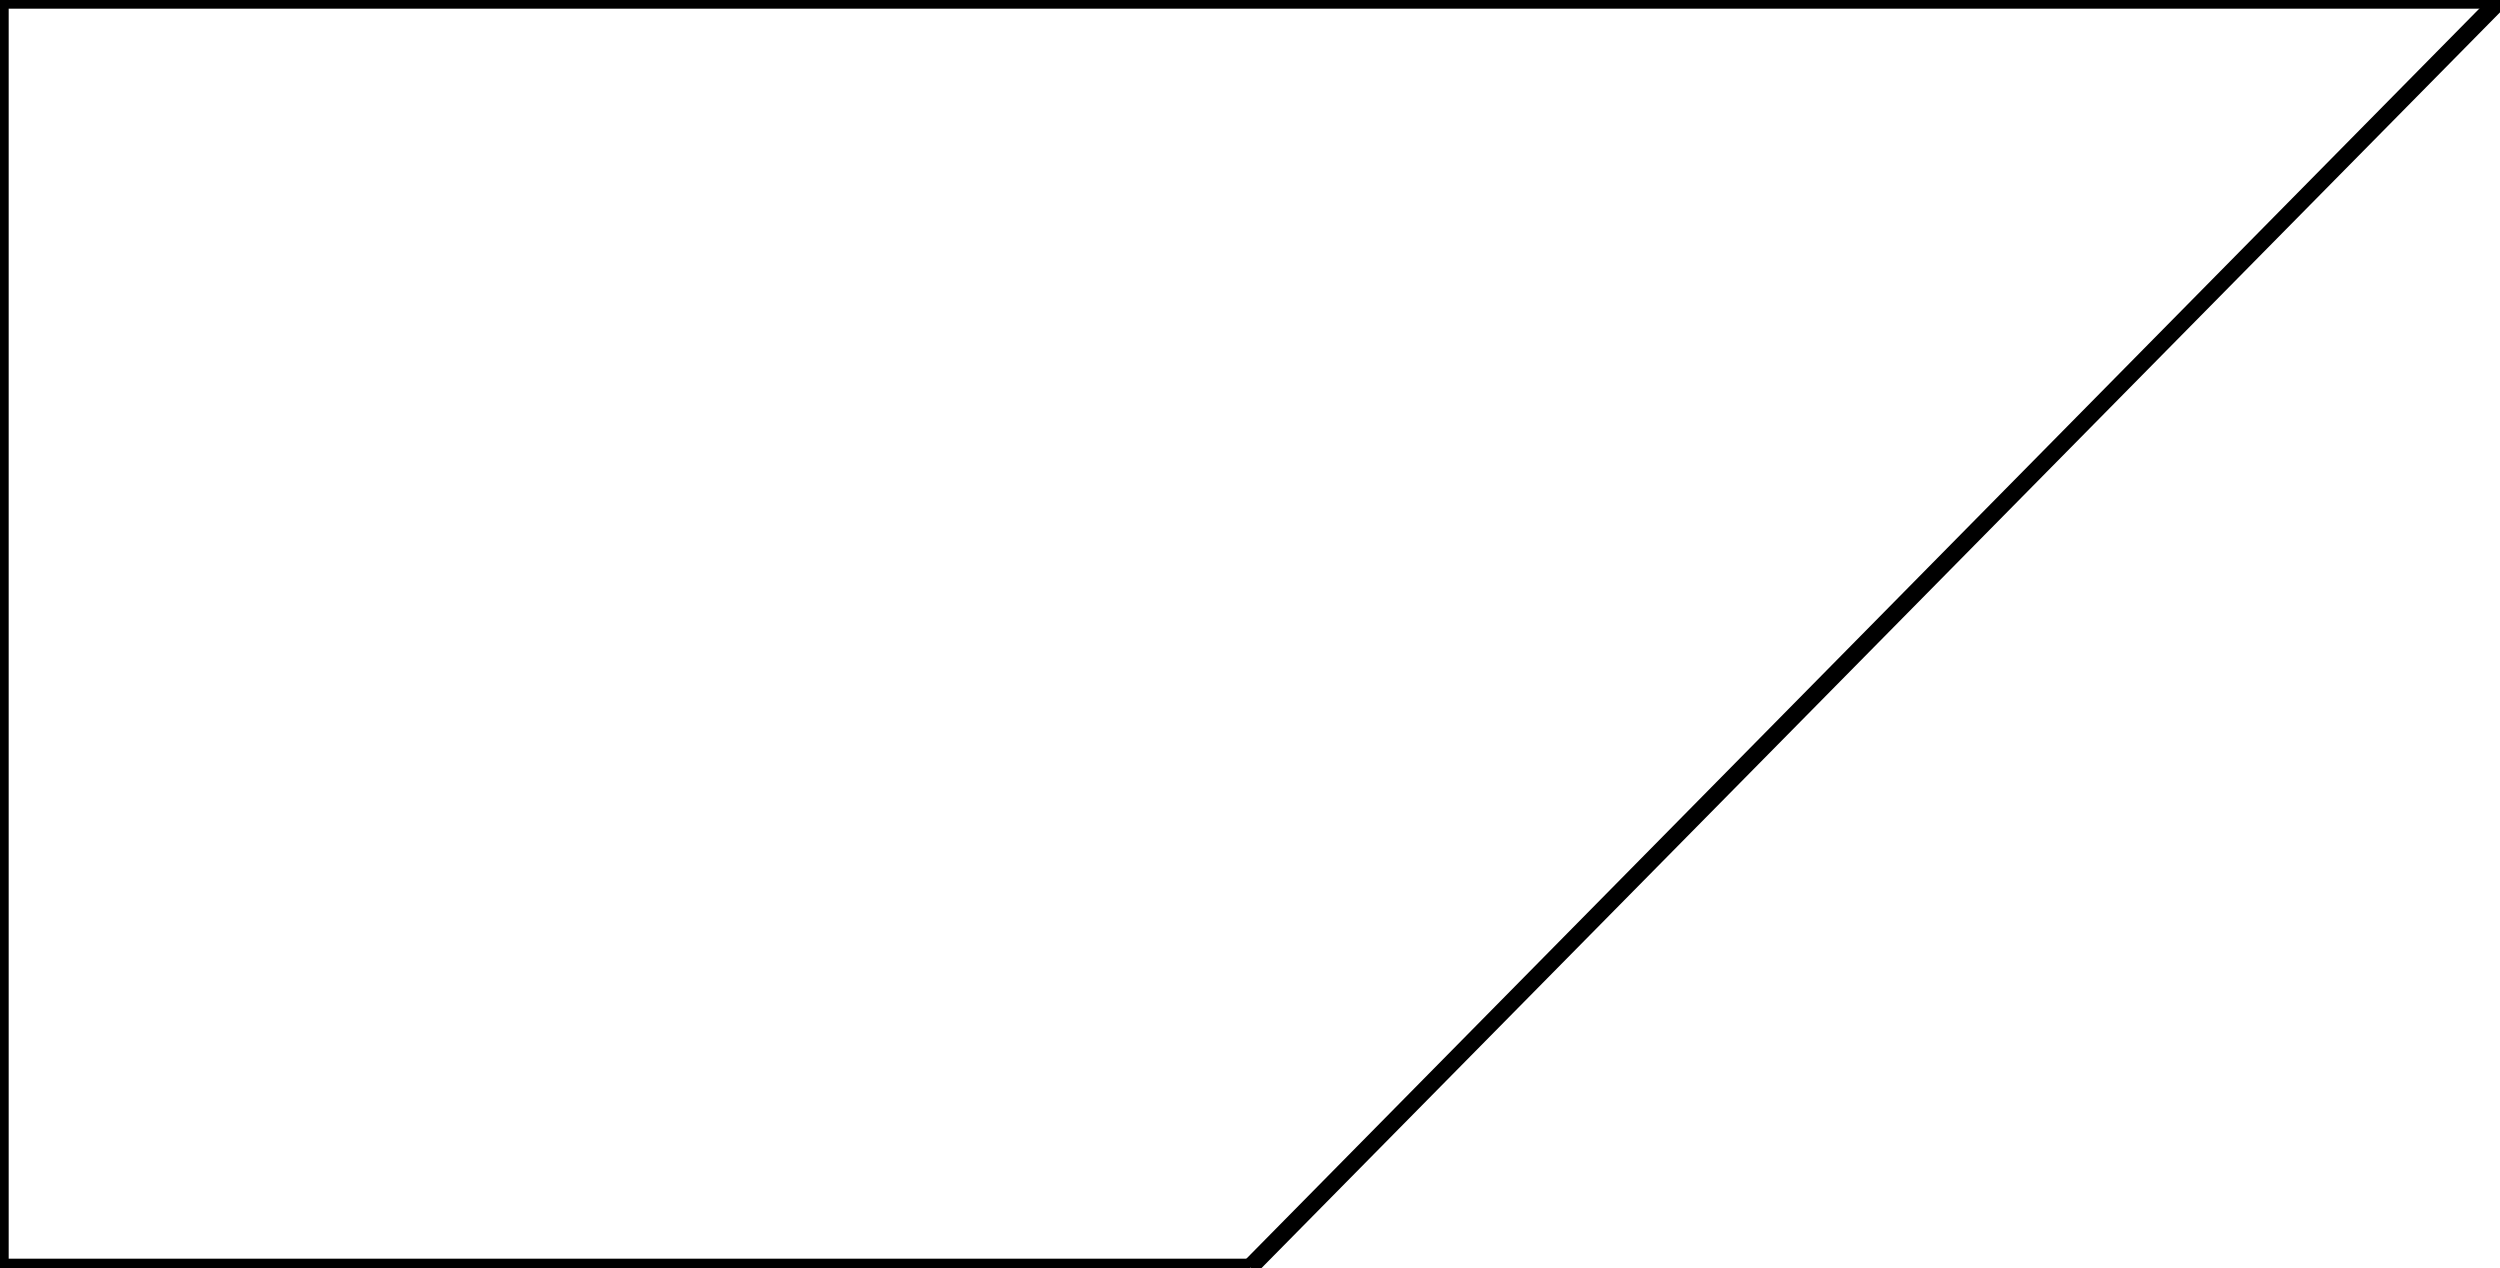
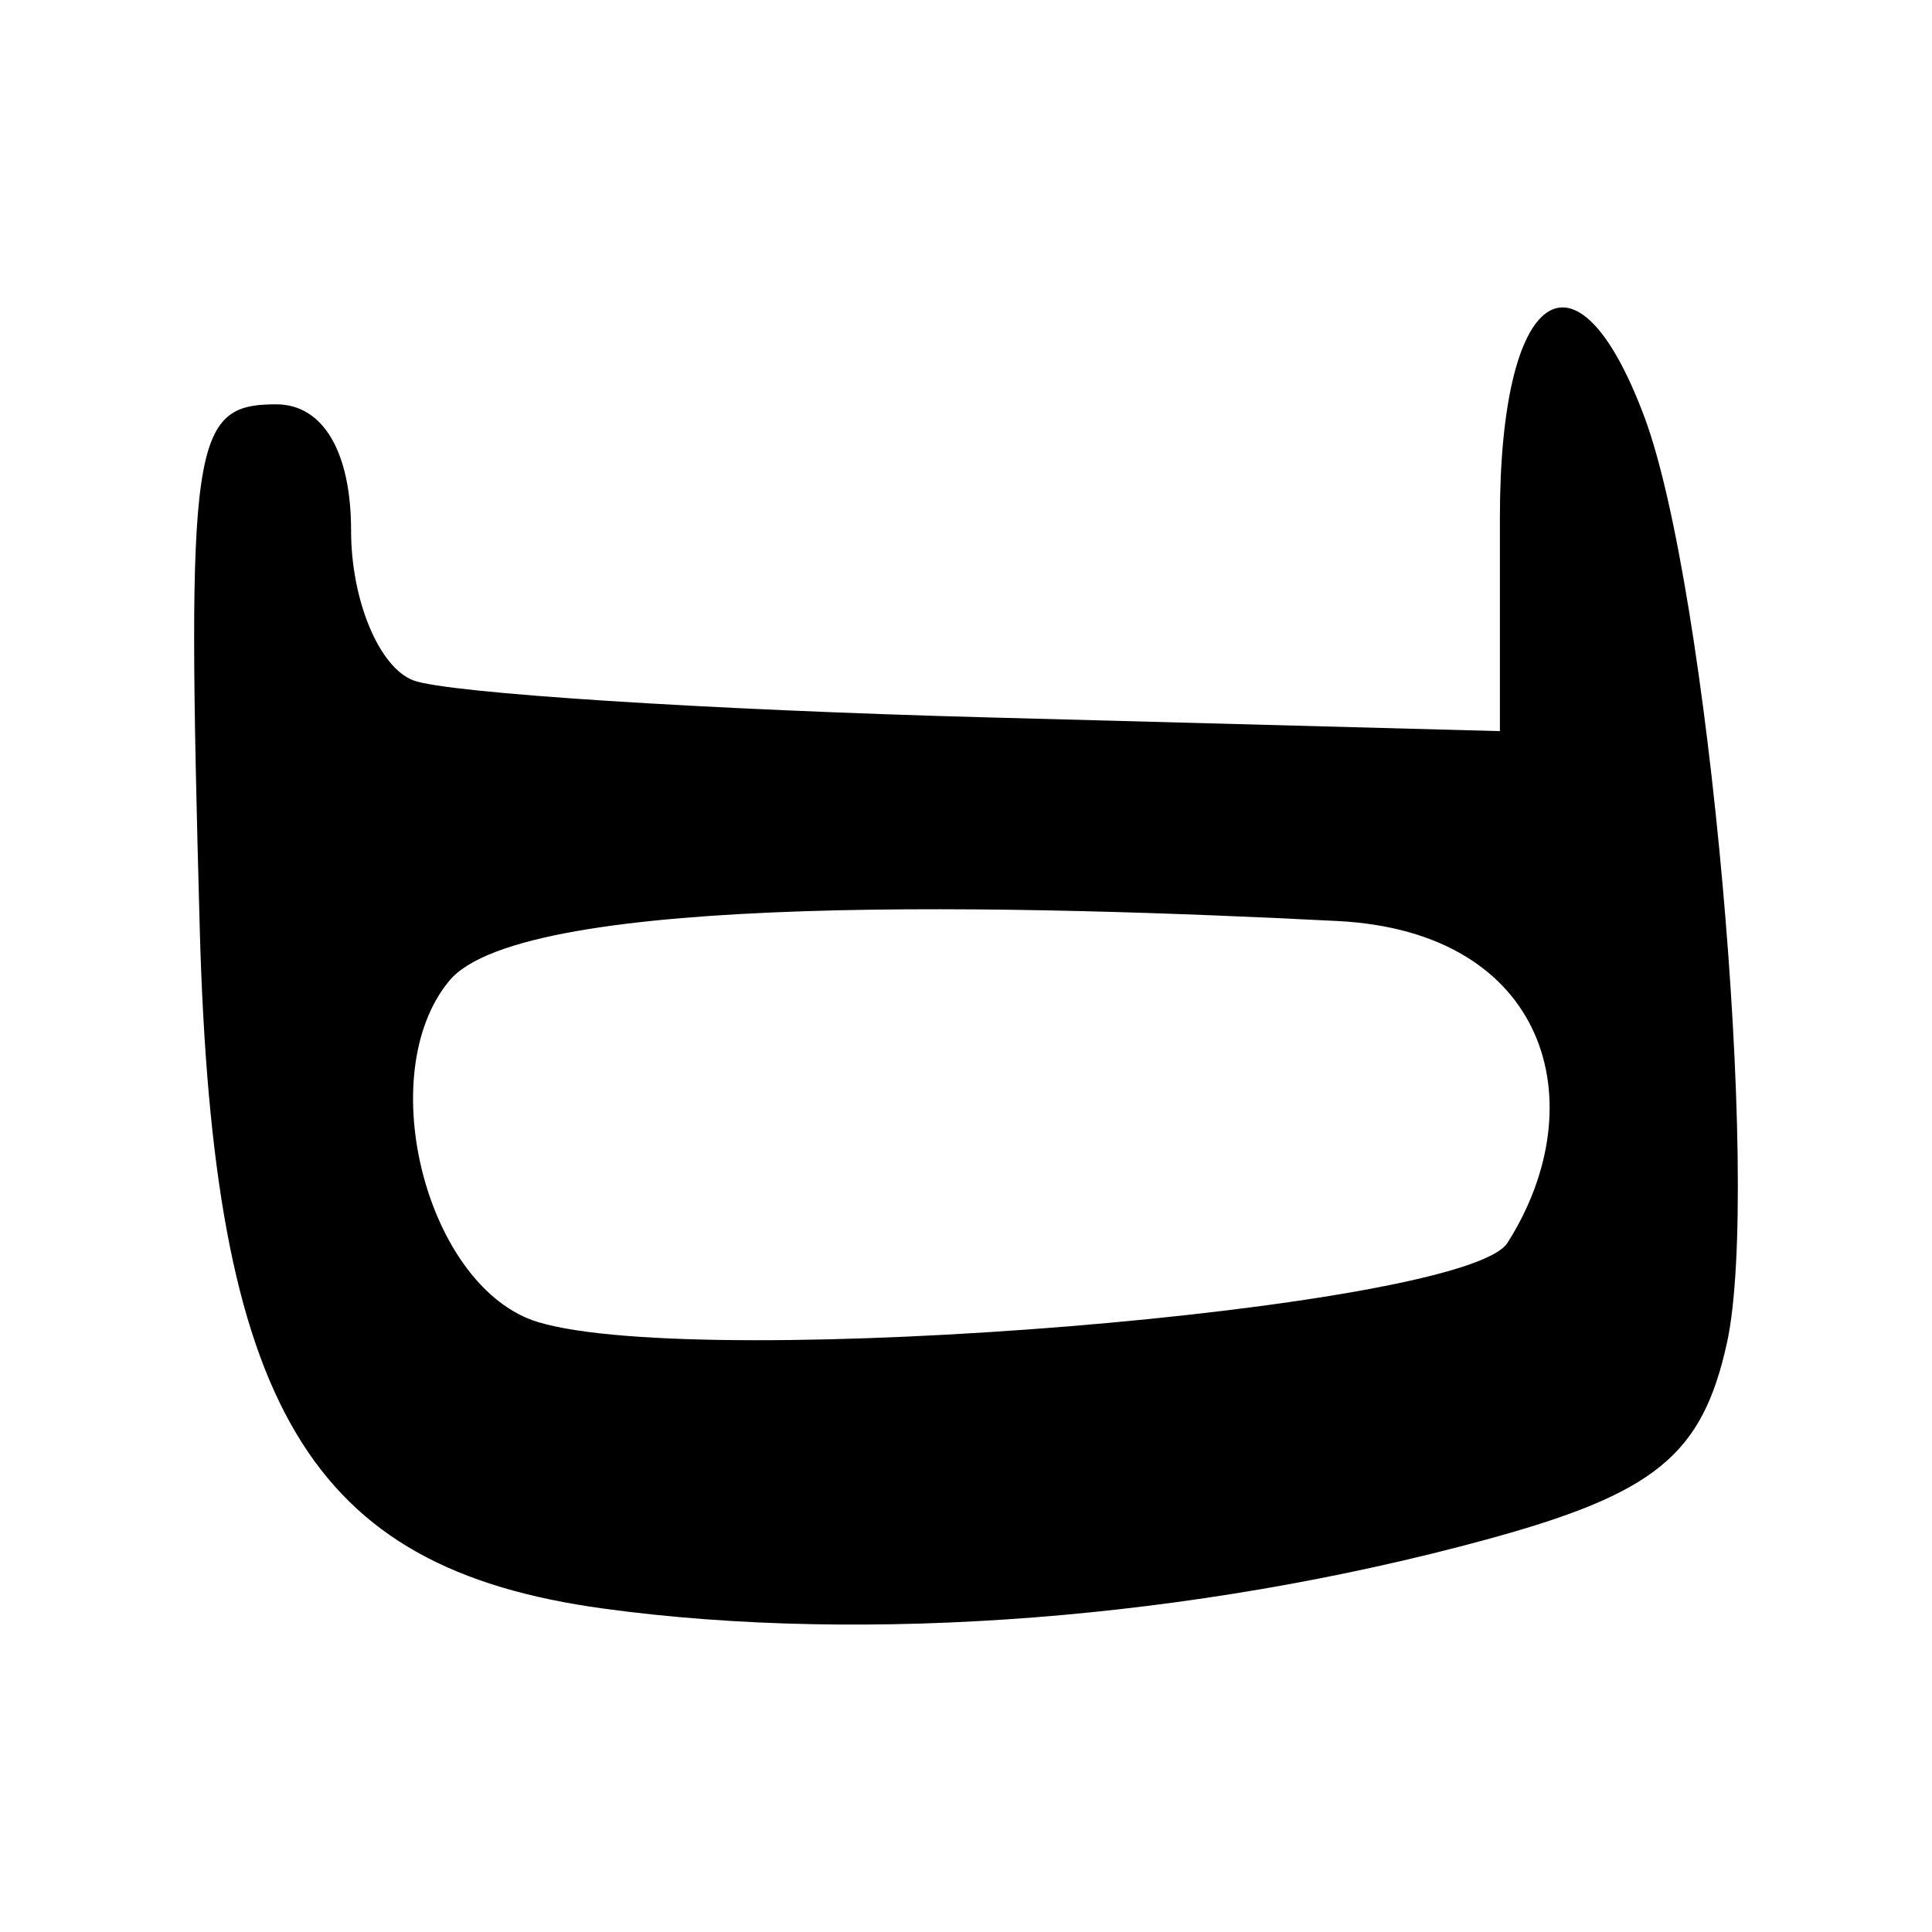
- <svg xmlns="http://www.w3.org/2000/svg" version="1.1" id="Layer_1" x="0px" y="0px" width="144px" height="73px" viewBox="0 0 144 73" enable-background="new 0 0 144 73" xml:space="preserve">
-   <line fill="none" stroke="#000000" stroke-miterlimit="10" x1="0" y1="0" x2="144" y2="0" />
-   <line fill="none" stroke="#000000" stroke-miterlimit="10" x1="0" y1="0" x2="0" y2="73" />
-   <line fill="none" stroke="#000000" stroke-miterlimit="10" x1="0" y1="73" x2="72" y2="73" />
-   <line fill="none" stroke="#000000" stroke-miterlimit="10" x1="72" y1="73" x2="144" y2="0" />
+ <svg xmlns="http://www.w3.org/2000/svg" width="300" height="300" id="svg2" version="1.0">
+   <defs id="defs4" />
+   <g id="layer1">
+     <path style="fill:#000000" d="M 93.68,249.776 C 47.902,243.502 33.055,218.492 31.018,144.22 C 28.938,68.376 29.753,62.783 42.883,62.783 C 50.161,62.783 54.517,70.135 54.517,82.416 C 54.517,93.214 58.88,103.673 64.212,105.658 C 69.544,107.643 109.681,110.226 153.404,111.399 L 232.902,113.53 L 232.902,80.401 C 232.902,44.705 244.737,36.434 255.335,64.722 C 265.255,91.198 273.535,184.048 268.159,208.525 C 264.33,225.959 257.029,231.916 230.701,239.085 C 185.466,251.405 134.55,255.377 93.68,249.776 z M 234.088,192.979 C 247.819,171.338 240.337,144.673 207.695,143.016 C 159.597,140.574 81.378,138.301 69.774,152.282 C 57.67,166.868 66.351,200.15 83.607,205.312 C 109.456,213.046 227.494,203.372 234.088,192.979 z " id="path2185" />
+   </g>
</svg>
